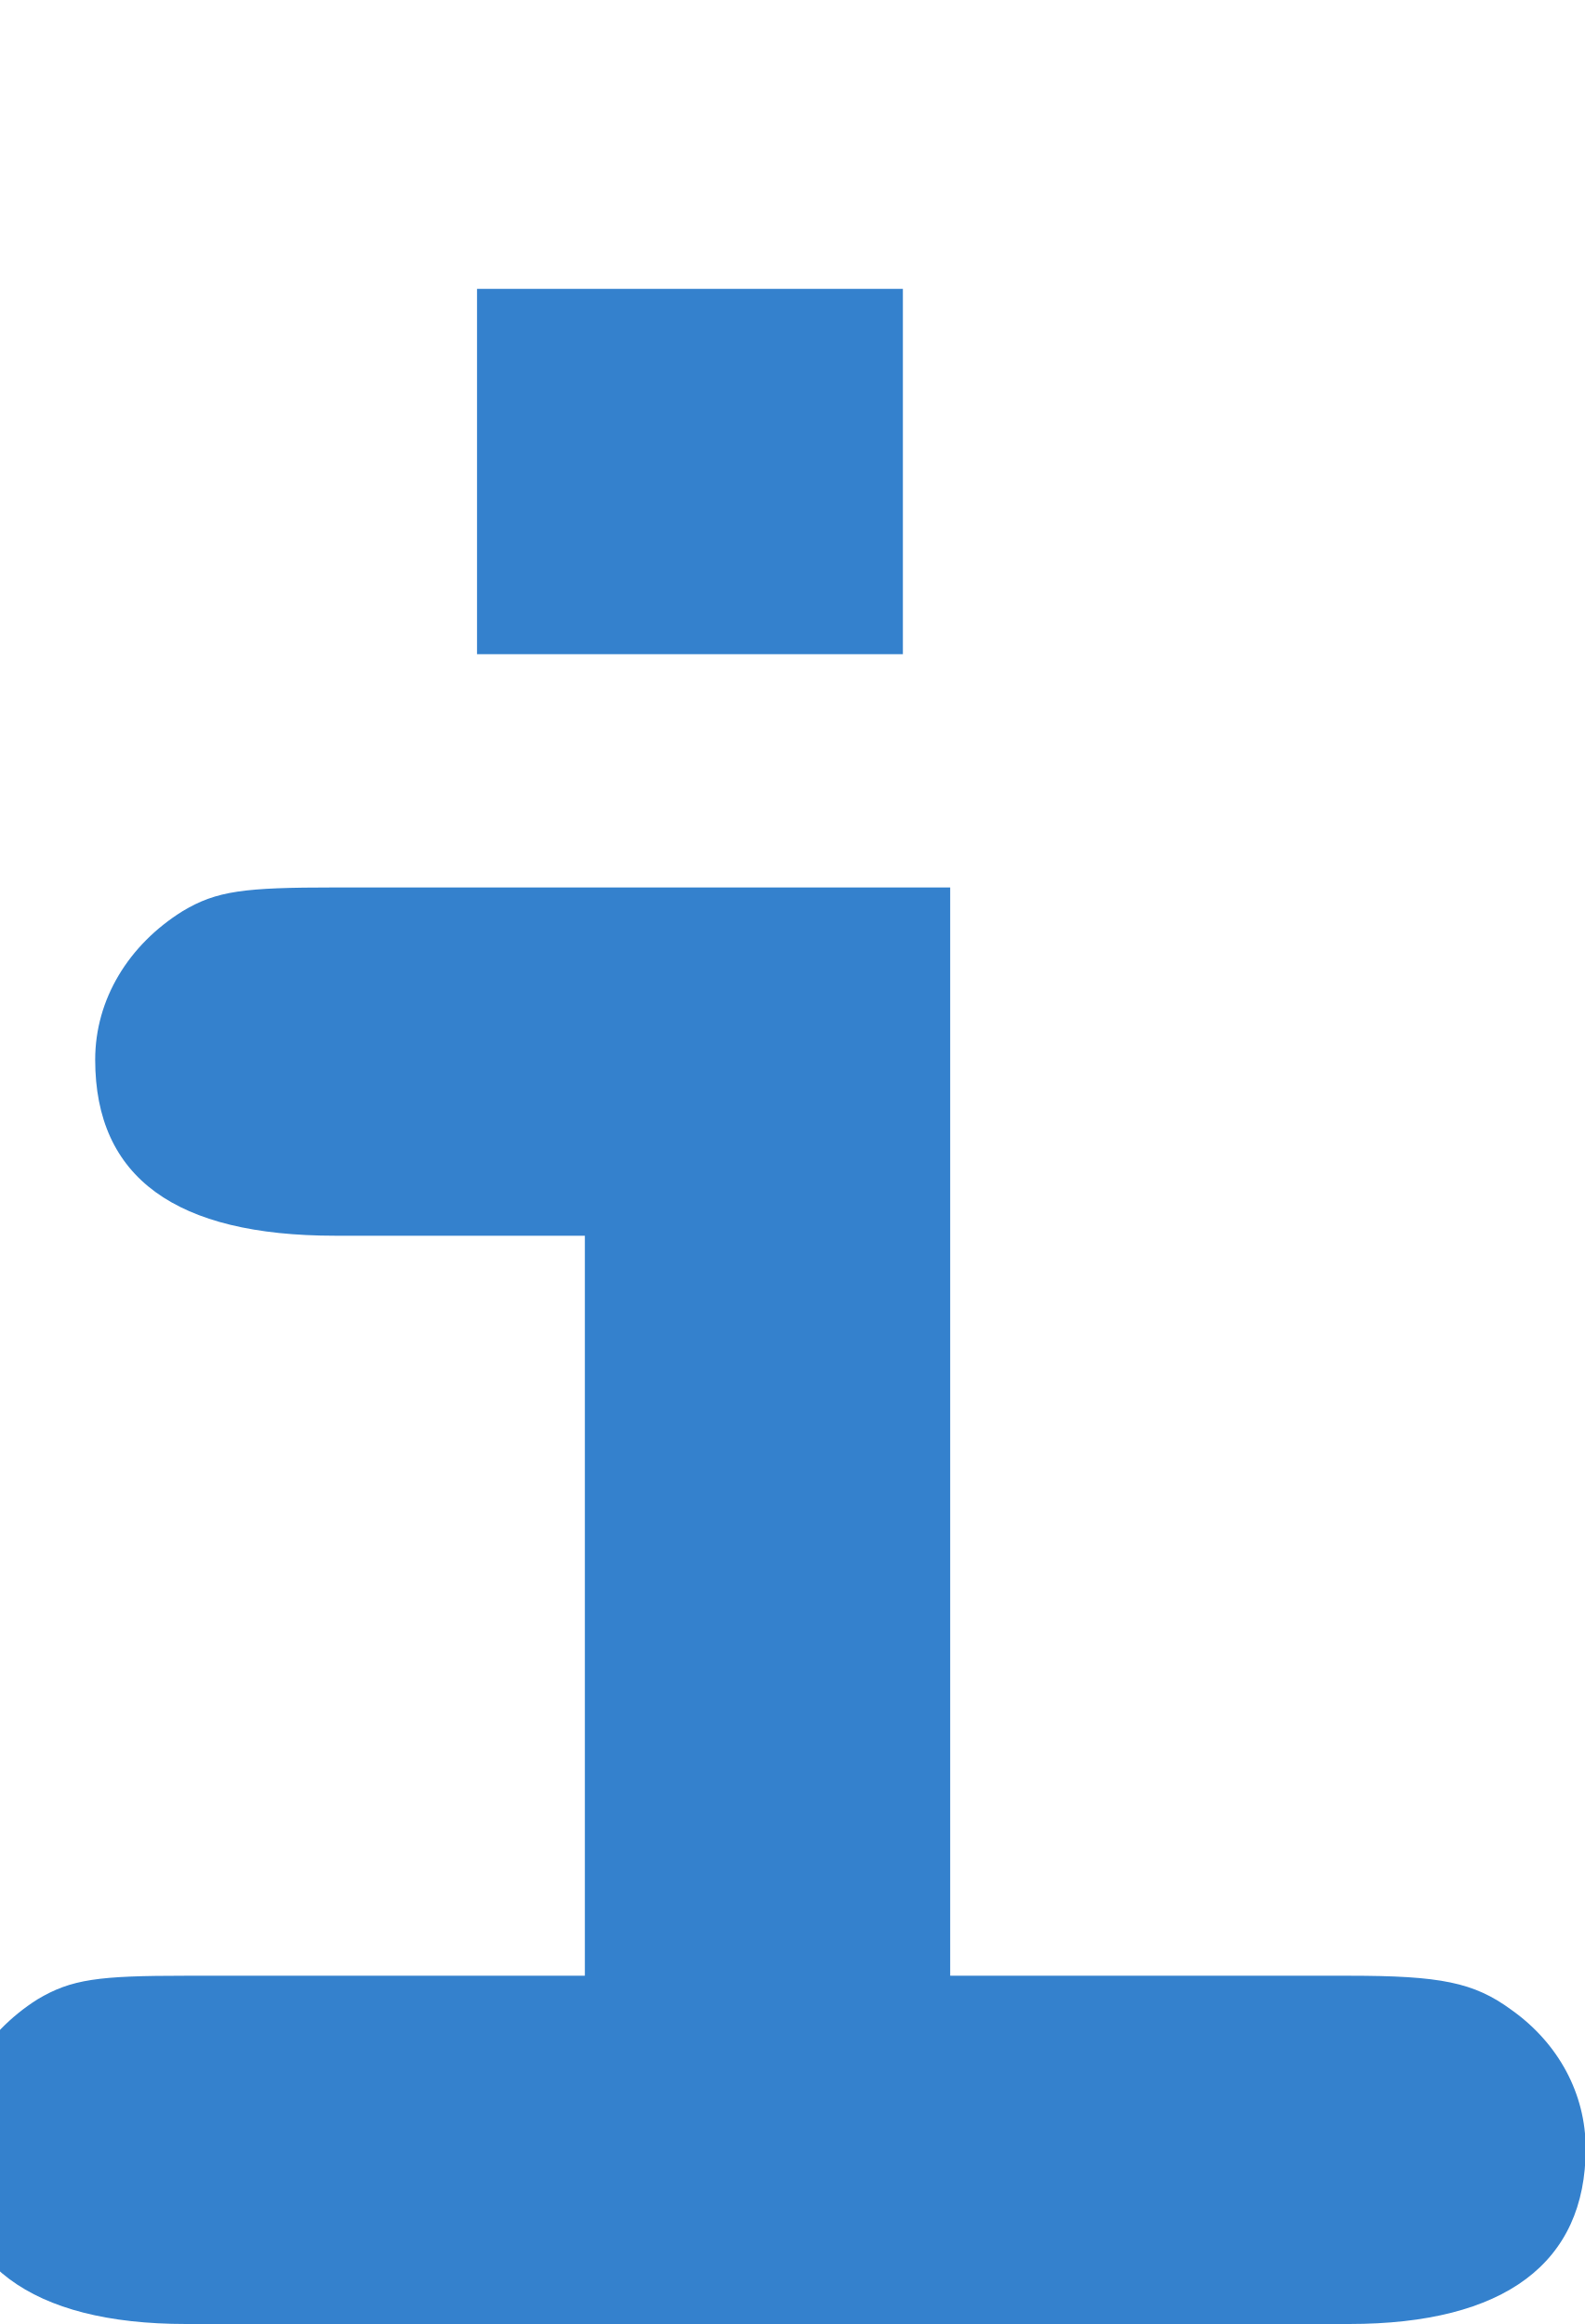
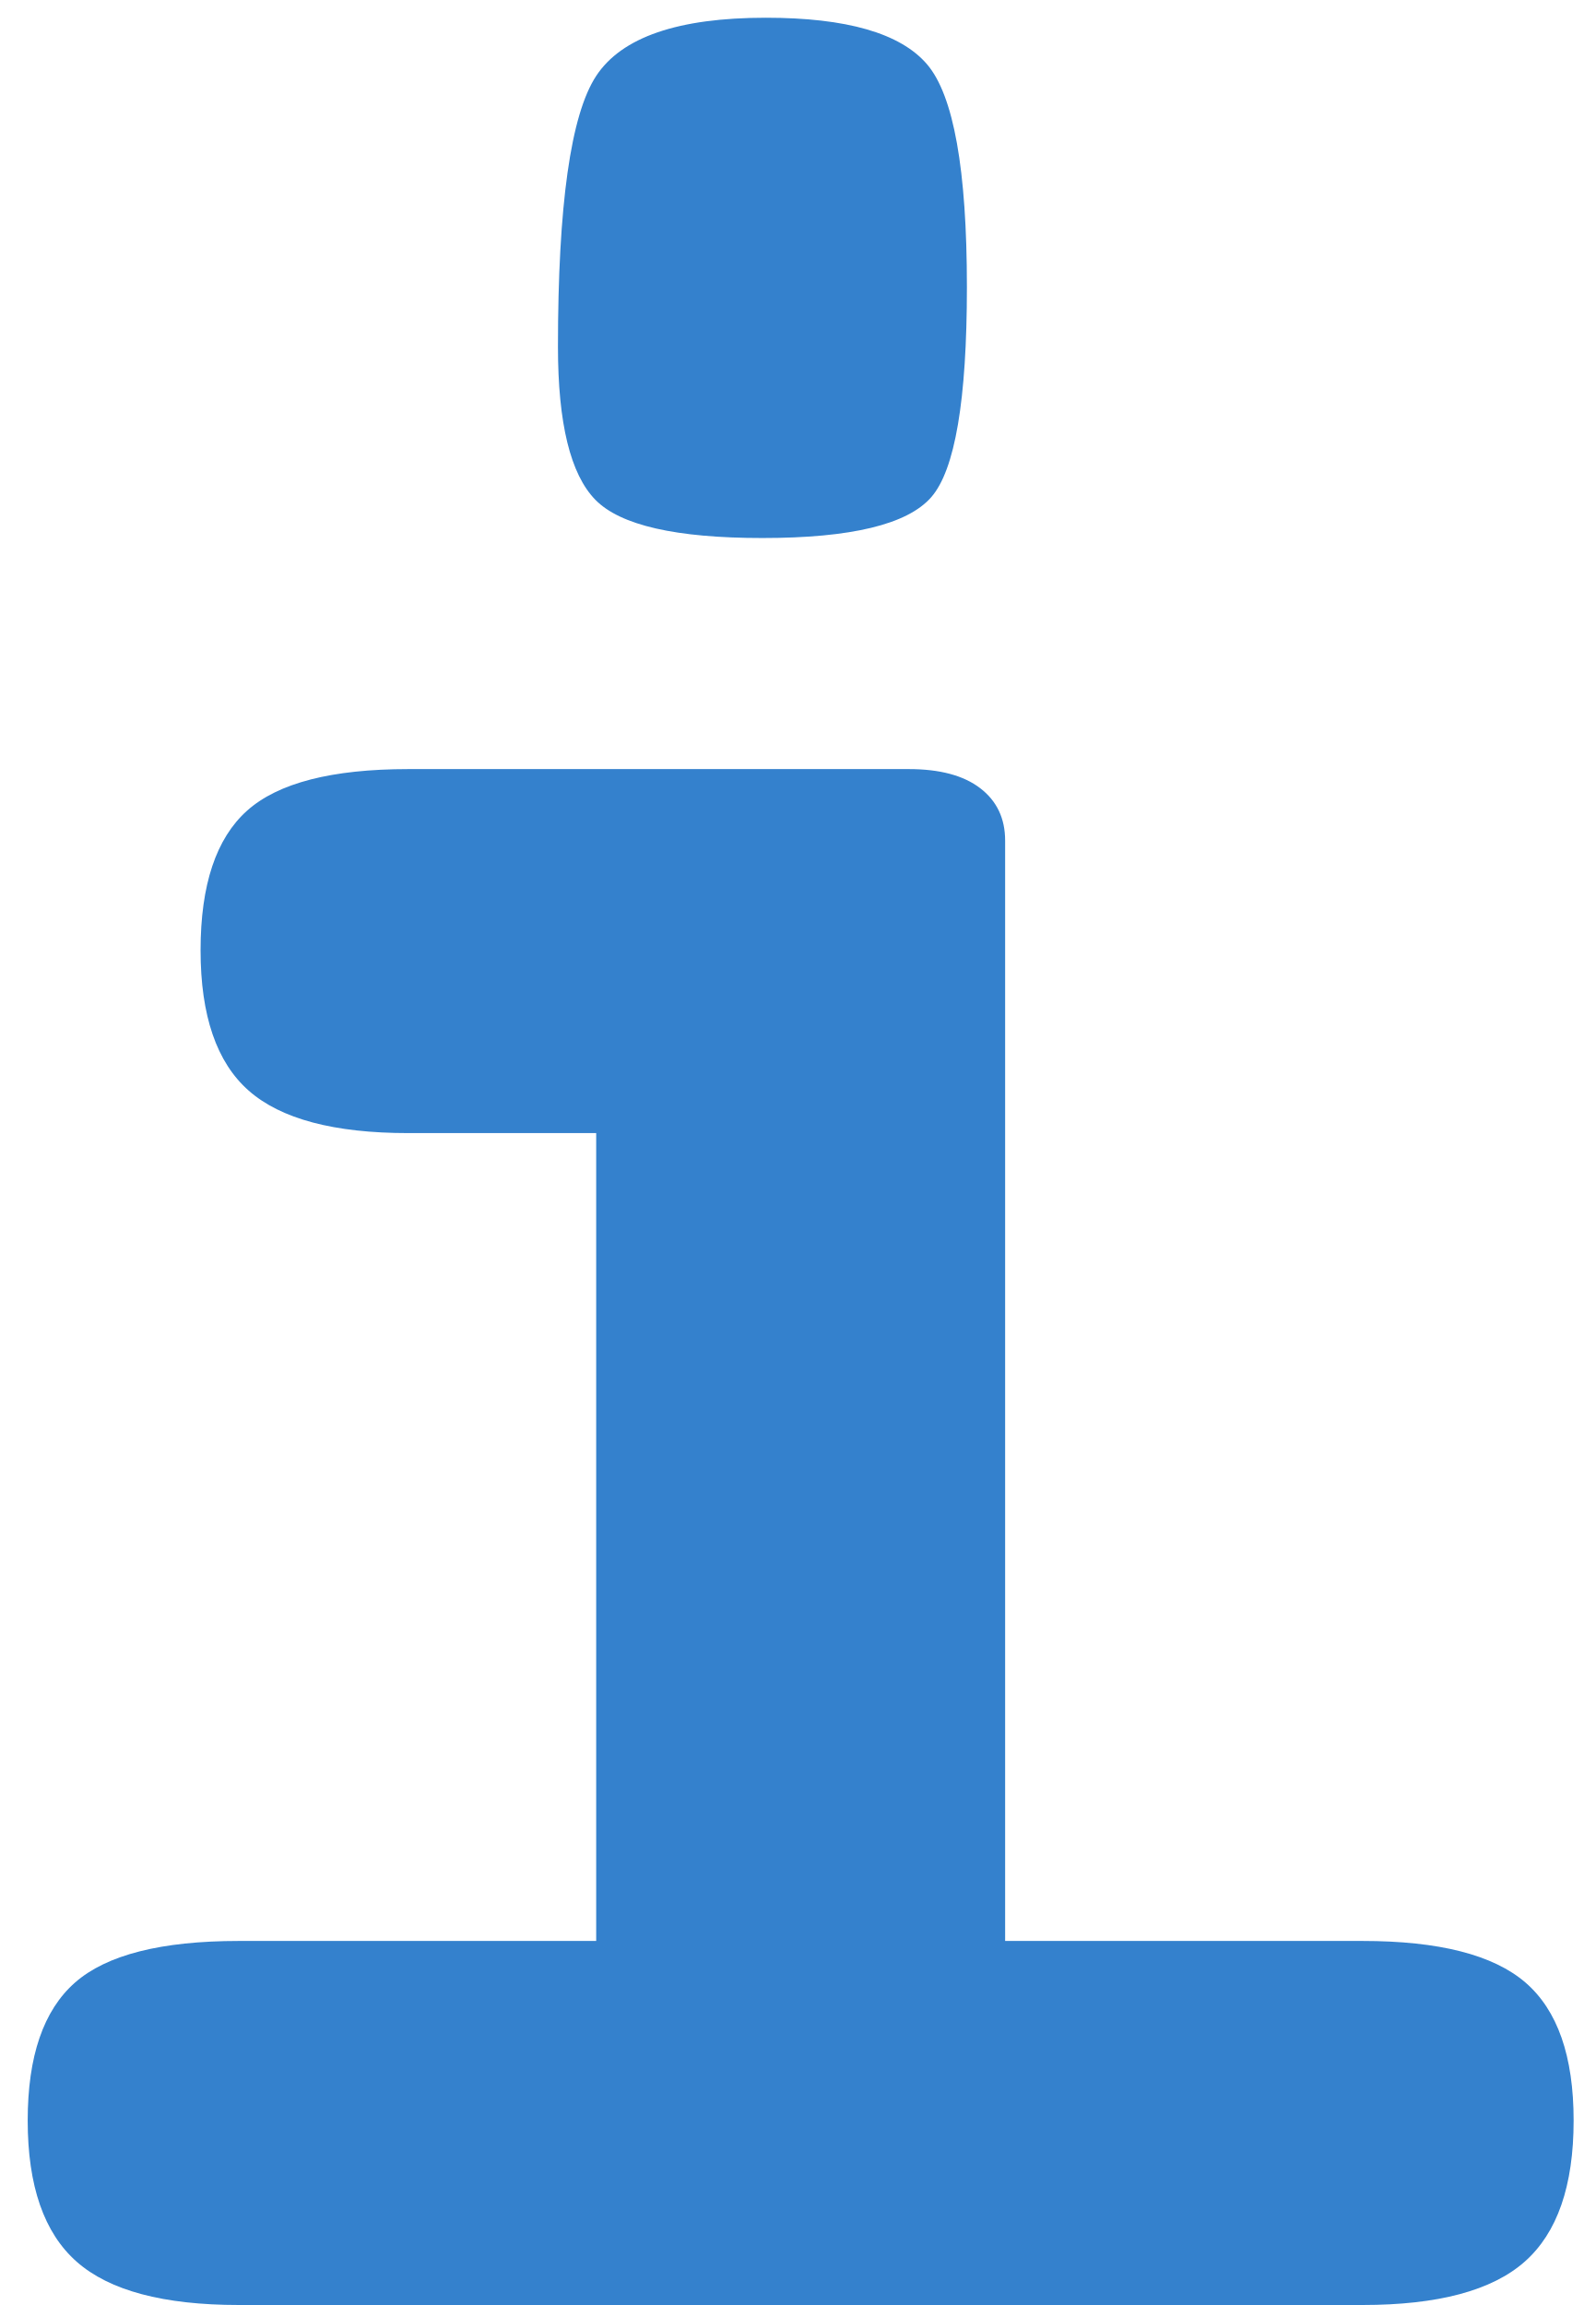
- <svg xmlns="http://www.w3.org/2000/svg" width="45px" height="66px" viewBox="0 0 45 66" version="1.1">
-   <description>Created with Sketch (http://www.bohemiancoding.com/sketch)</description>
+ <svg xmlns="http://www.w3.org/2000/svg" width="45px" height="65px" viewBox="0 0 45 65" version="1.1">
  <defs />
  <g id="Page-1" stroke="none" stroke-width="1" fill="none" fill-rule="evenodd">
-     <text id="i-blau" font-family="Courier" font-size="96" font-weight="bold" fill="#3481CD">
-       <tspan x="-7" y="66">i</tspan>
-     </text>
+     <g id="bewertung-info-blau" fill="#3481CD">
+       <path d="M28.344,54.734 L38.422,54.734 C40.578,54.734 42.109,55.125 43.016,55.906 C43.922,56.688 44.375,57.984 44.375,59.797 C44.375,61.641 43.914,62.969 42.992,63.781 C42.07,64.594 40.547,65 38.422,65 L6.734,65 C4.609,65 3.086,64.594 2.164,63.781 C1.242,62.969 0.781,61.641 0.781,59.797 C0.781,57.984 1.227,56.688 2.117,55.906 C3.008,55.125 4.547,54.734 6.734,54.734 L16.812,54.734 L16.812,31.953 L11.516,31.953 C9.422,31.953 7.922,31.555 7.016,30.758 C6.109,29.961 5.656,28.641 5.656,26.797 C5.656,24.953 6.094,23.641 6.969,22.859 C7.844,22.078 9.359,21.688 11.516,21.688 L25.625,21.688 C26.5,21.688 27.172,21.867 27.641,22.227 C28.109,22.586 28.344,23.078 28.344,23.703 L28.344,54.734 Z" id="Path-1" />
+       <path d="M21.594,0.5 C23.875,0.5 25.391,0.937 26.141,1.812 C26.891,2.688 27.266,4.781 27.266,8.094 C27.266,11.281 26.93,13.258 26.258,14.023 C25.586,14.789 24,15.172 21.5,15.172 C19.062,15.172 17.492,14.813 16.789,14.094 C16.086,13.375 15.734,11.938 15.734,9.781 C15.734,5.781 16.094,3.234 16.812,2.141 C17.531,1.047 19.125,0.5 21.594,0.5 L21.594,0.5 Z" id="Path" />
+     </g>
  </g>
</svg>
